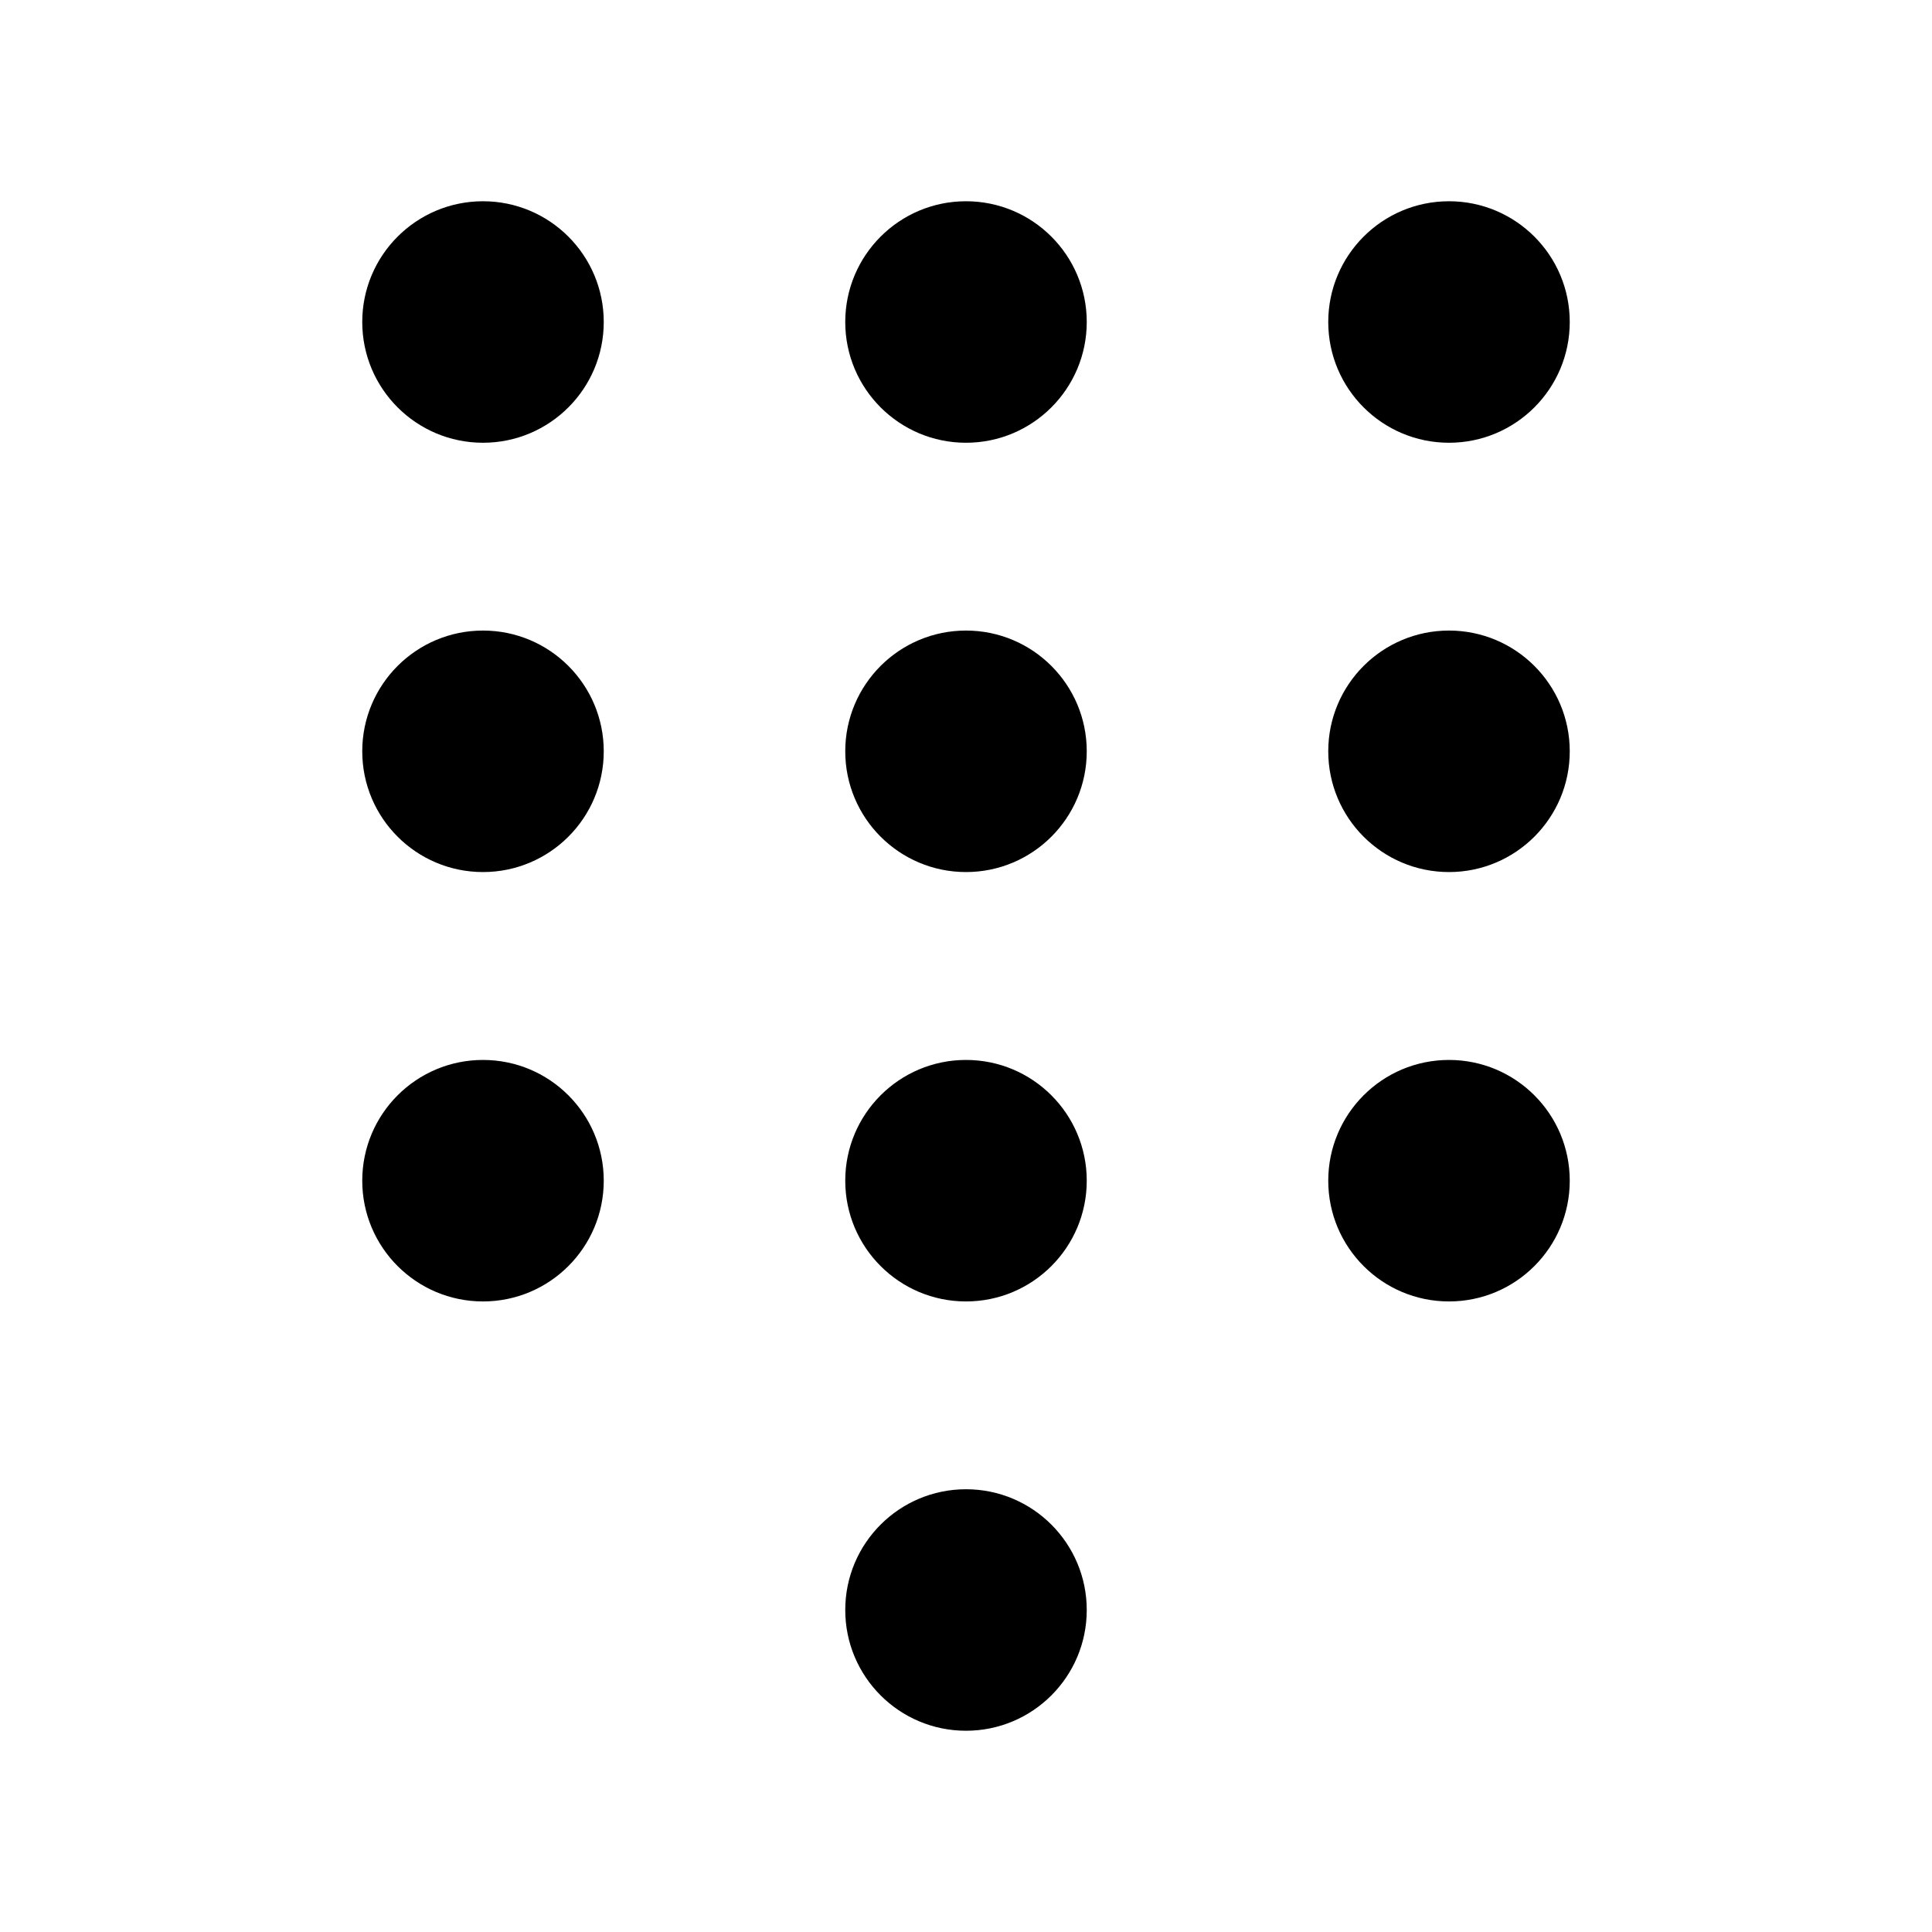
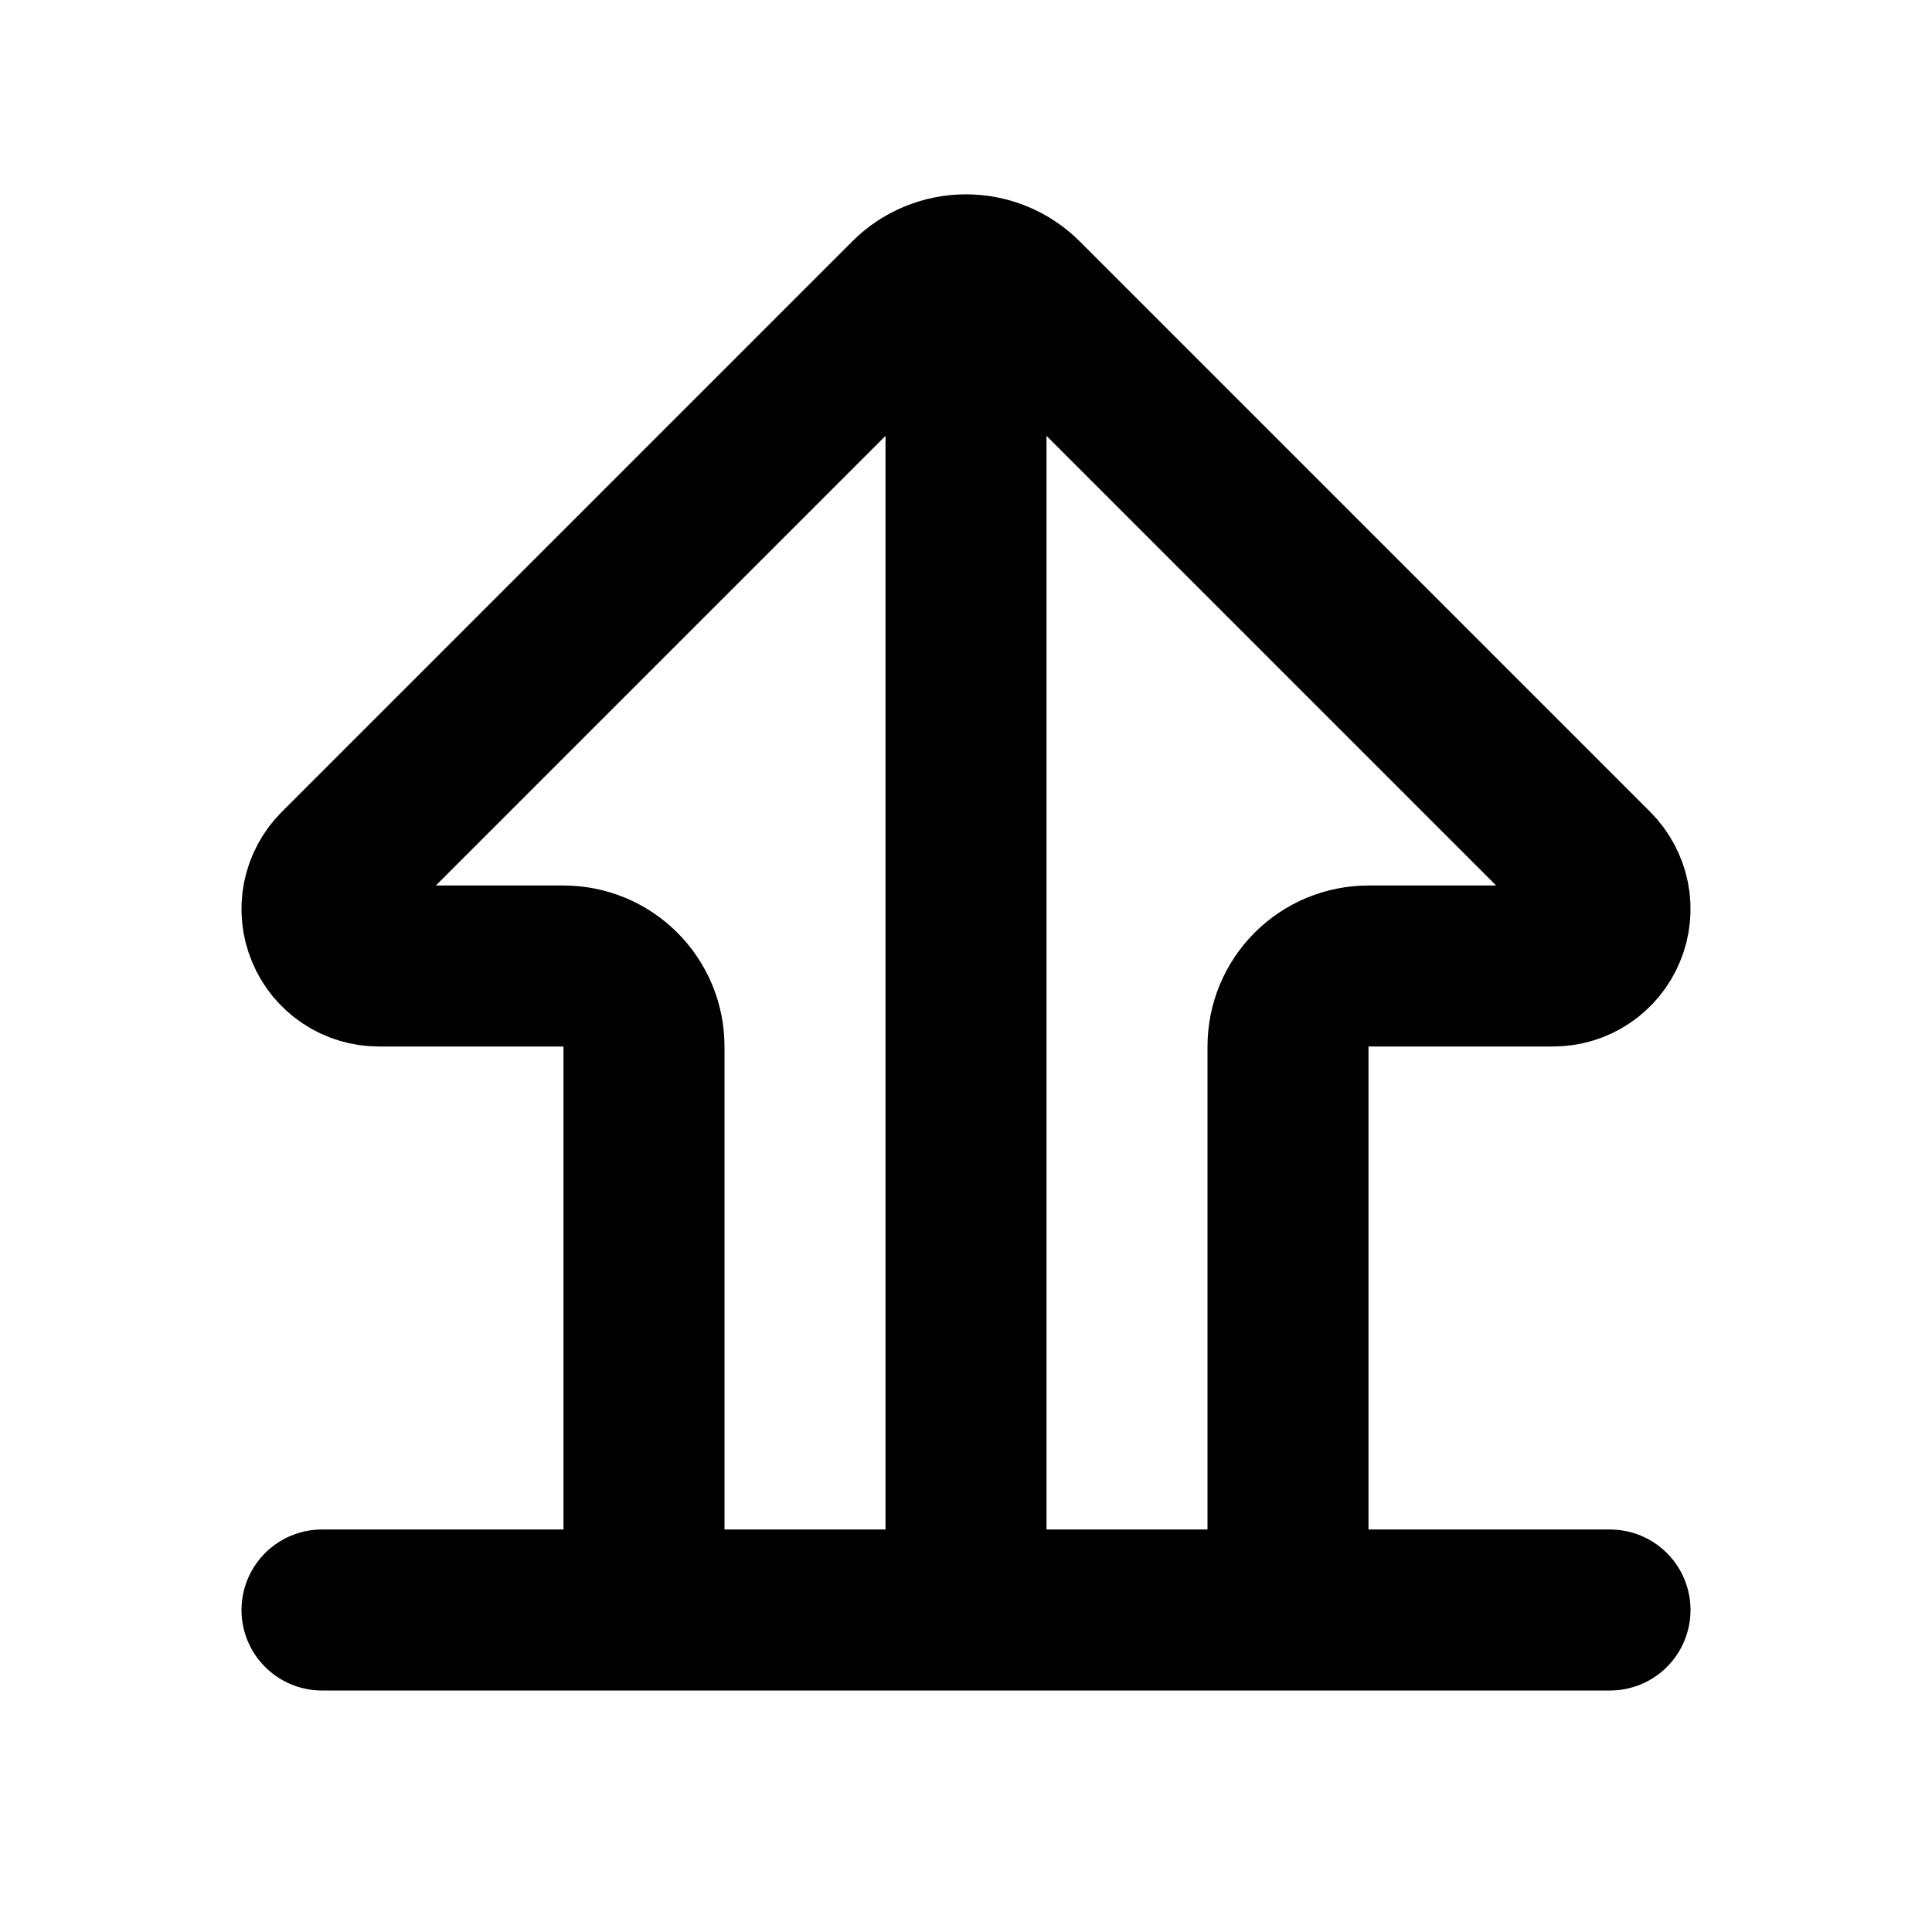
<svg xmlns="http://www.w3.org/2000/svg" width="24" height="24" viewBox="0 0 24 24" fill="none">
-   <circle cx="6" cy="4" r="1.5" fill="black" />
-   <circle cx="12" cy="4" r="1.5" fill="black" />
-   <circle cx="18" cy="4" r="1.5" fill="black" />
-   <circle cx="18" cy="9.333" r="1.5" fill="black" />
-   <circle cx="12" cy="9.333" r="1.5" fill="black" />
-   <circle cx="6" cy="9.333" r="1.5" fill="black" />
-   <circle cx="6" cy="14.667" r="1.5" fill="black" />
-   <circle cx="12" cy="14.667" r="1.5" fill="black" />
-   <circle cx="18" cy="14.667" r="1.5" fill="black" />
-   <circle cx="12" cy="20" r="1.5" fill="black" />
+   <path d="M4 20H12M12 20H20M12 20V3.5M8 19C8 19.265 8.105 19.52 8.293 19.707C8.48 19.895 8.735 20 9 20H15C15.265 20 15.52 19.895 15.707 19.707C15.895 19.52 16 19.265 16 19V13C16 12.735 16.105 12.48 16.293 12.293C16.48 12.105 16.735 12 17 12H19.293C19.433 12 19.57 11.959 19.686 11.881C19.802 11.803 19.893 11.693 19.946 11.563C20 11.434 20.014 11.292 19.987 11.155C19.959 11.018 19.892 10.892 19.793 10.793L12.707 3.707C12.52 3.519 12.265 3.414 12 3.414C11.735 3.414 11.48 3.519 11.293 3.707L4.207 10.793C4.108 10.892 4.041 11.018 4.013 11.155C3.986 11.292 4 11.434 4.054 11.563C4.107 11.693 4.198 11.803 4.314 11.881C4.43 11.959 4.567 12 4.707 12H7C7.265 12 7.52 12.105 7.707 12.293C7.895 12.48 8 12.735 8 13V19Z" stroke="black" stroke-width="2" stroke-linecap="round" stroke-linejoin="round" />
</svg>
